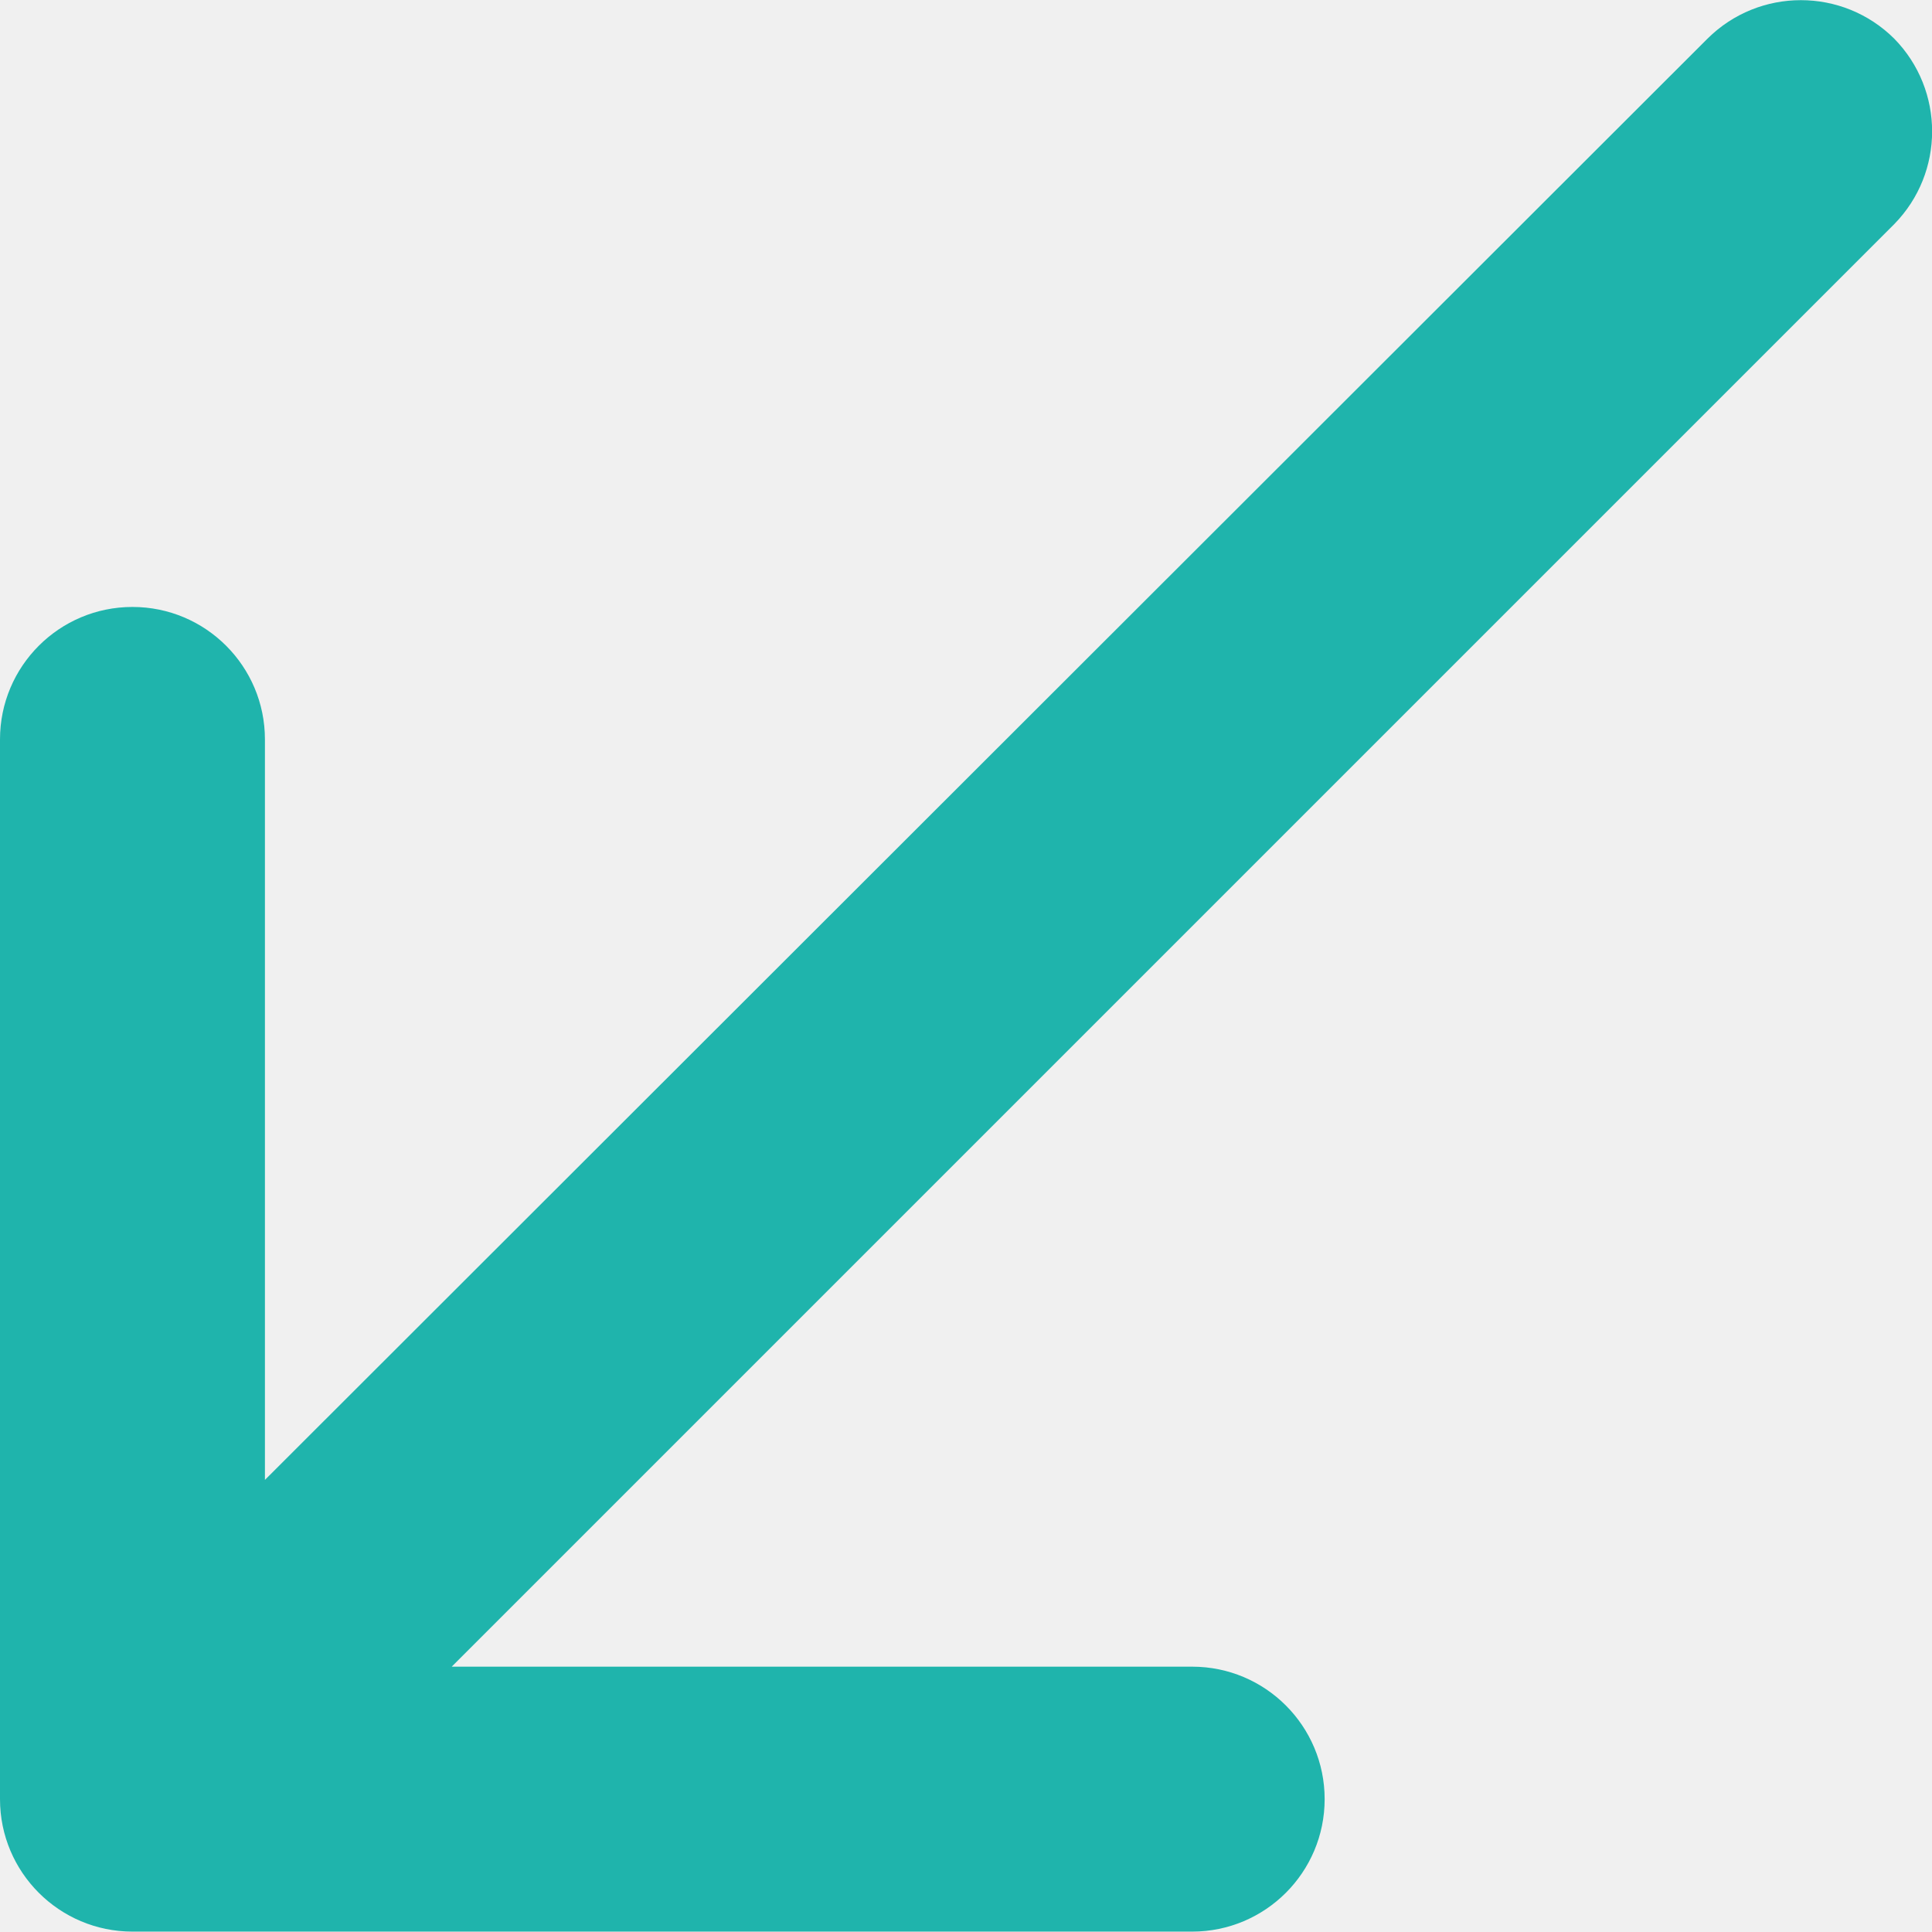
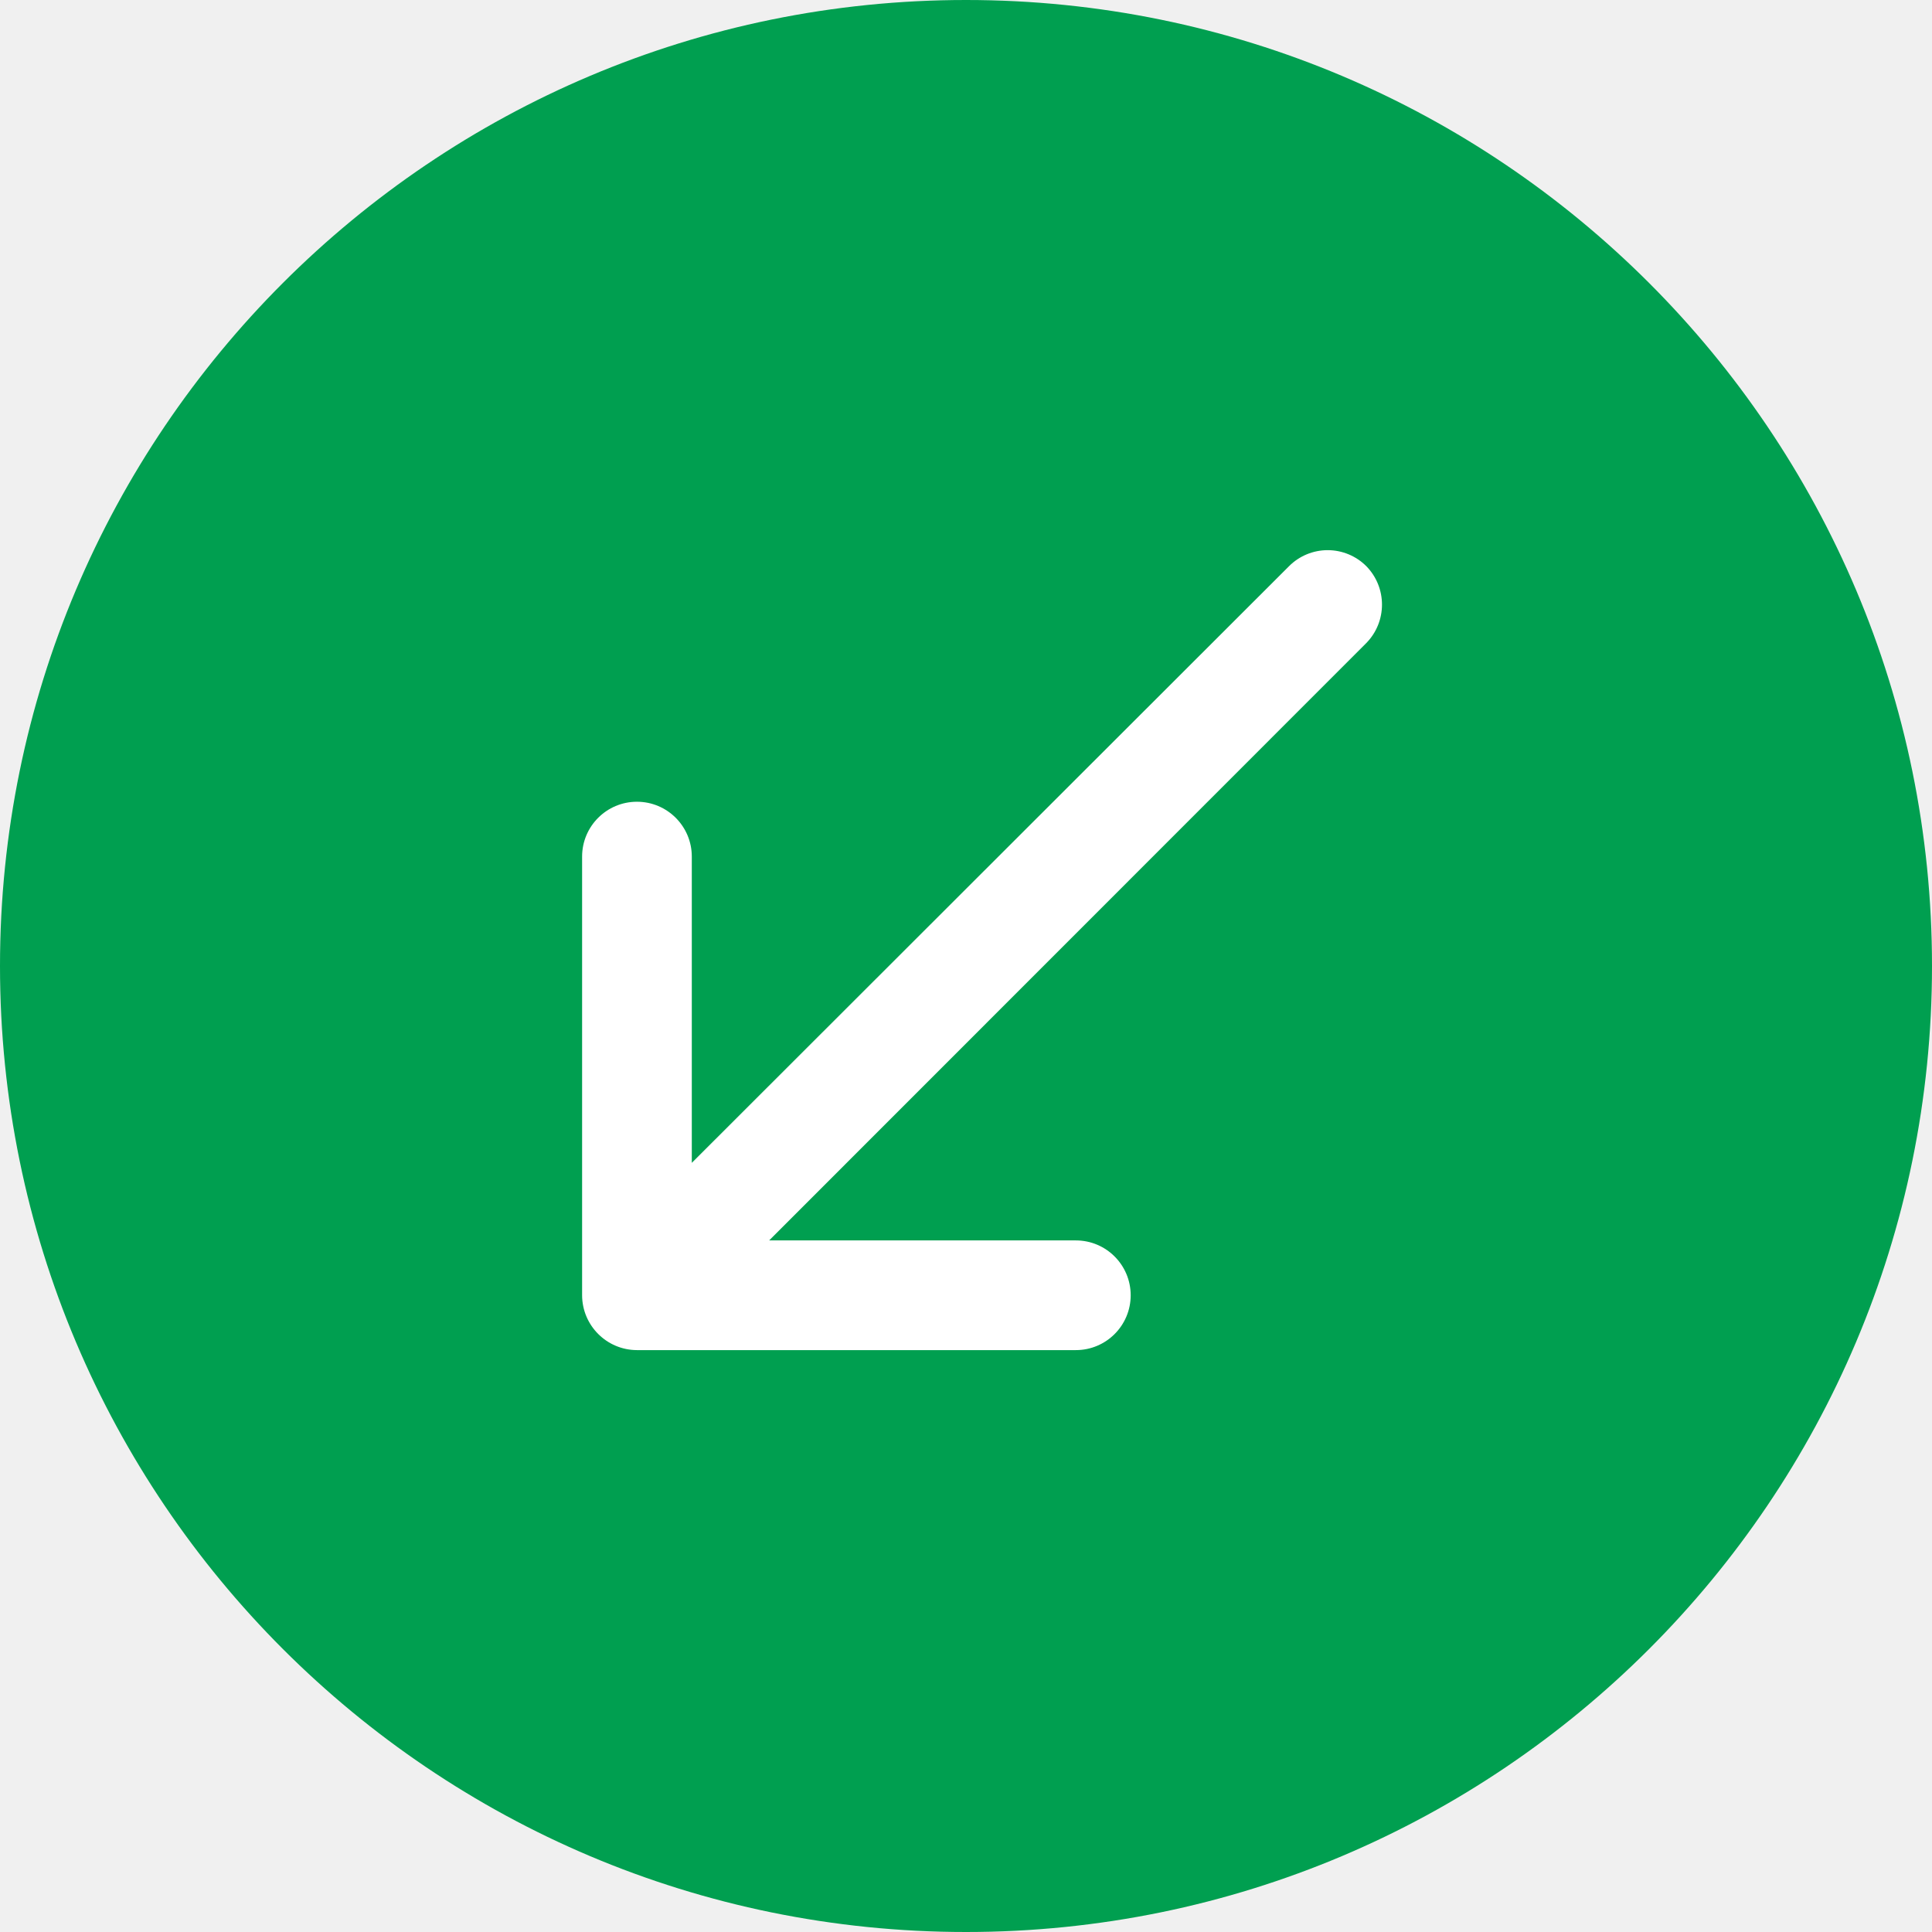
- <svg xmlns="http://www.w3.org/2000/svg" width="14.585" height="14.583" viewBox="0 0 14.585 14.583">
-   <path id="Path_715" data-name="Path 715" d="M19.3,4.71a1,1,0,0,0-1.41,0L7,15.59V10a1,1,0,0,0-2,0v8a1,1,0,0,0,1,1h8a1,1,0,0,0,0-2H8.41L19.3,6.11A1,1,0,0,0,19.3,4.71Z" transform="translate(-5 -4.418)" fill="#1fb4ac" />
+ <svg xmlns="http://www.w3.org/2000/svg" width="27" height="27" viewBox="0 0 27 27">
+   <g id="incoming" transform="translate(-1945.5 11.998)">
+     <path id="Path_3636" data-name="Path 3636" d="M13.5,0A13.5,13.5,0,1,1,0,13.5,13.5,13.5,0,0,1,13.5,0Z" transform="translate(1945.5 -11.998)" fill="#009f50" />
+     <g id="outgoing" transform="translate(1949.803 -7.695)">
+       <path id="Path_714" data-name="Path 714" d="M0,0H18.394V18.394H0Z" fill="none" />
+       <path id="Path_715" data-name="Path 715" d="M15.96,4.642a.763.763,0,0,0-1.081,0L6.533,12.98V8.7A.766.766,0,0,0,5,8.7v6.131a.769.769,0,0,0,.766.766H11.9a.766.766,0,0,0,0-1.533H7.614L15.96,5.715A.768.768,0,0,0,15.96,4.642Z" transform="translate(-1.168 -1.032)" fill="#fff" />
+     </g>
+   </g>
</svg>
